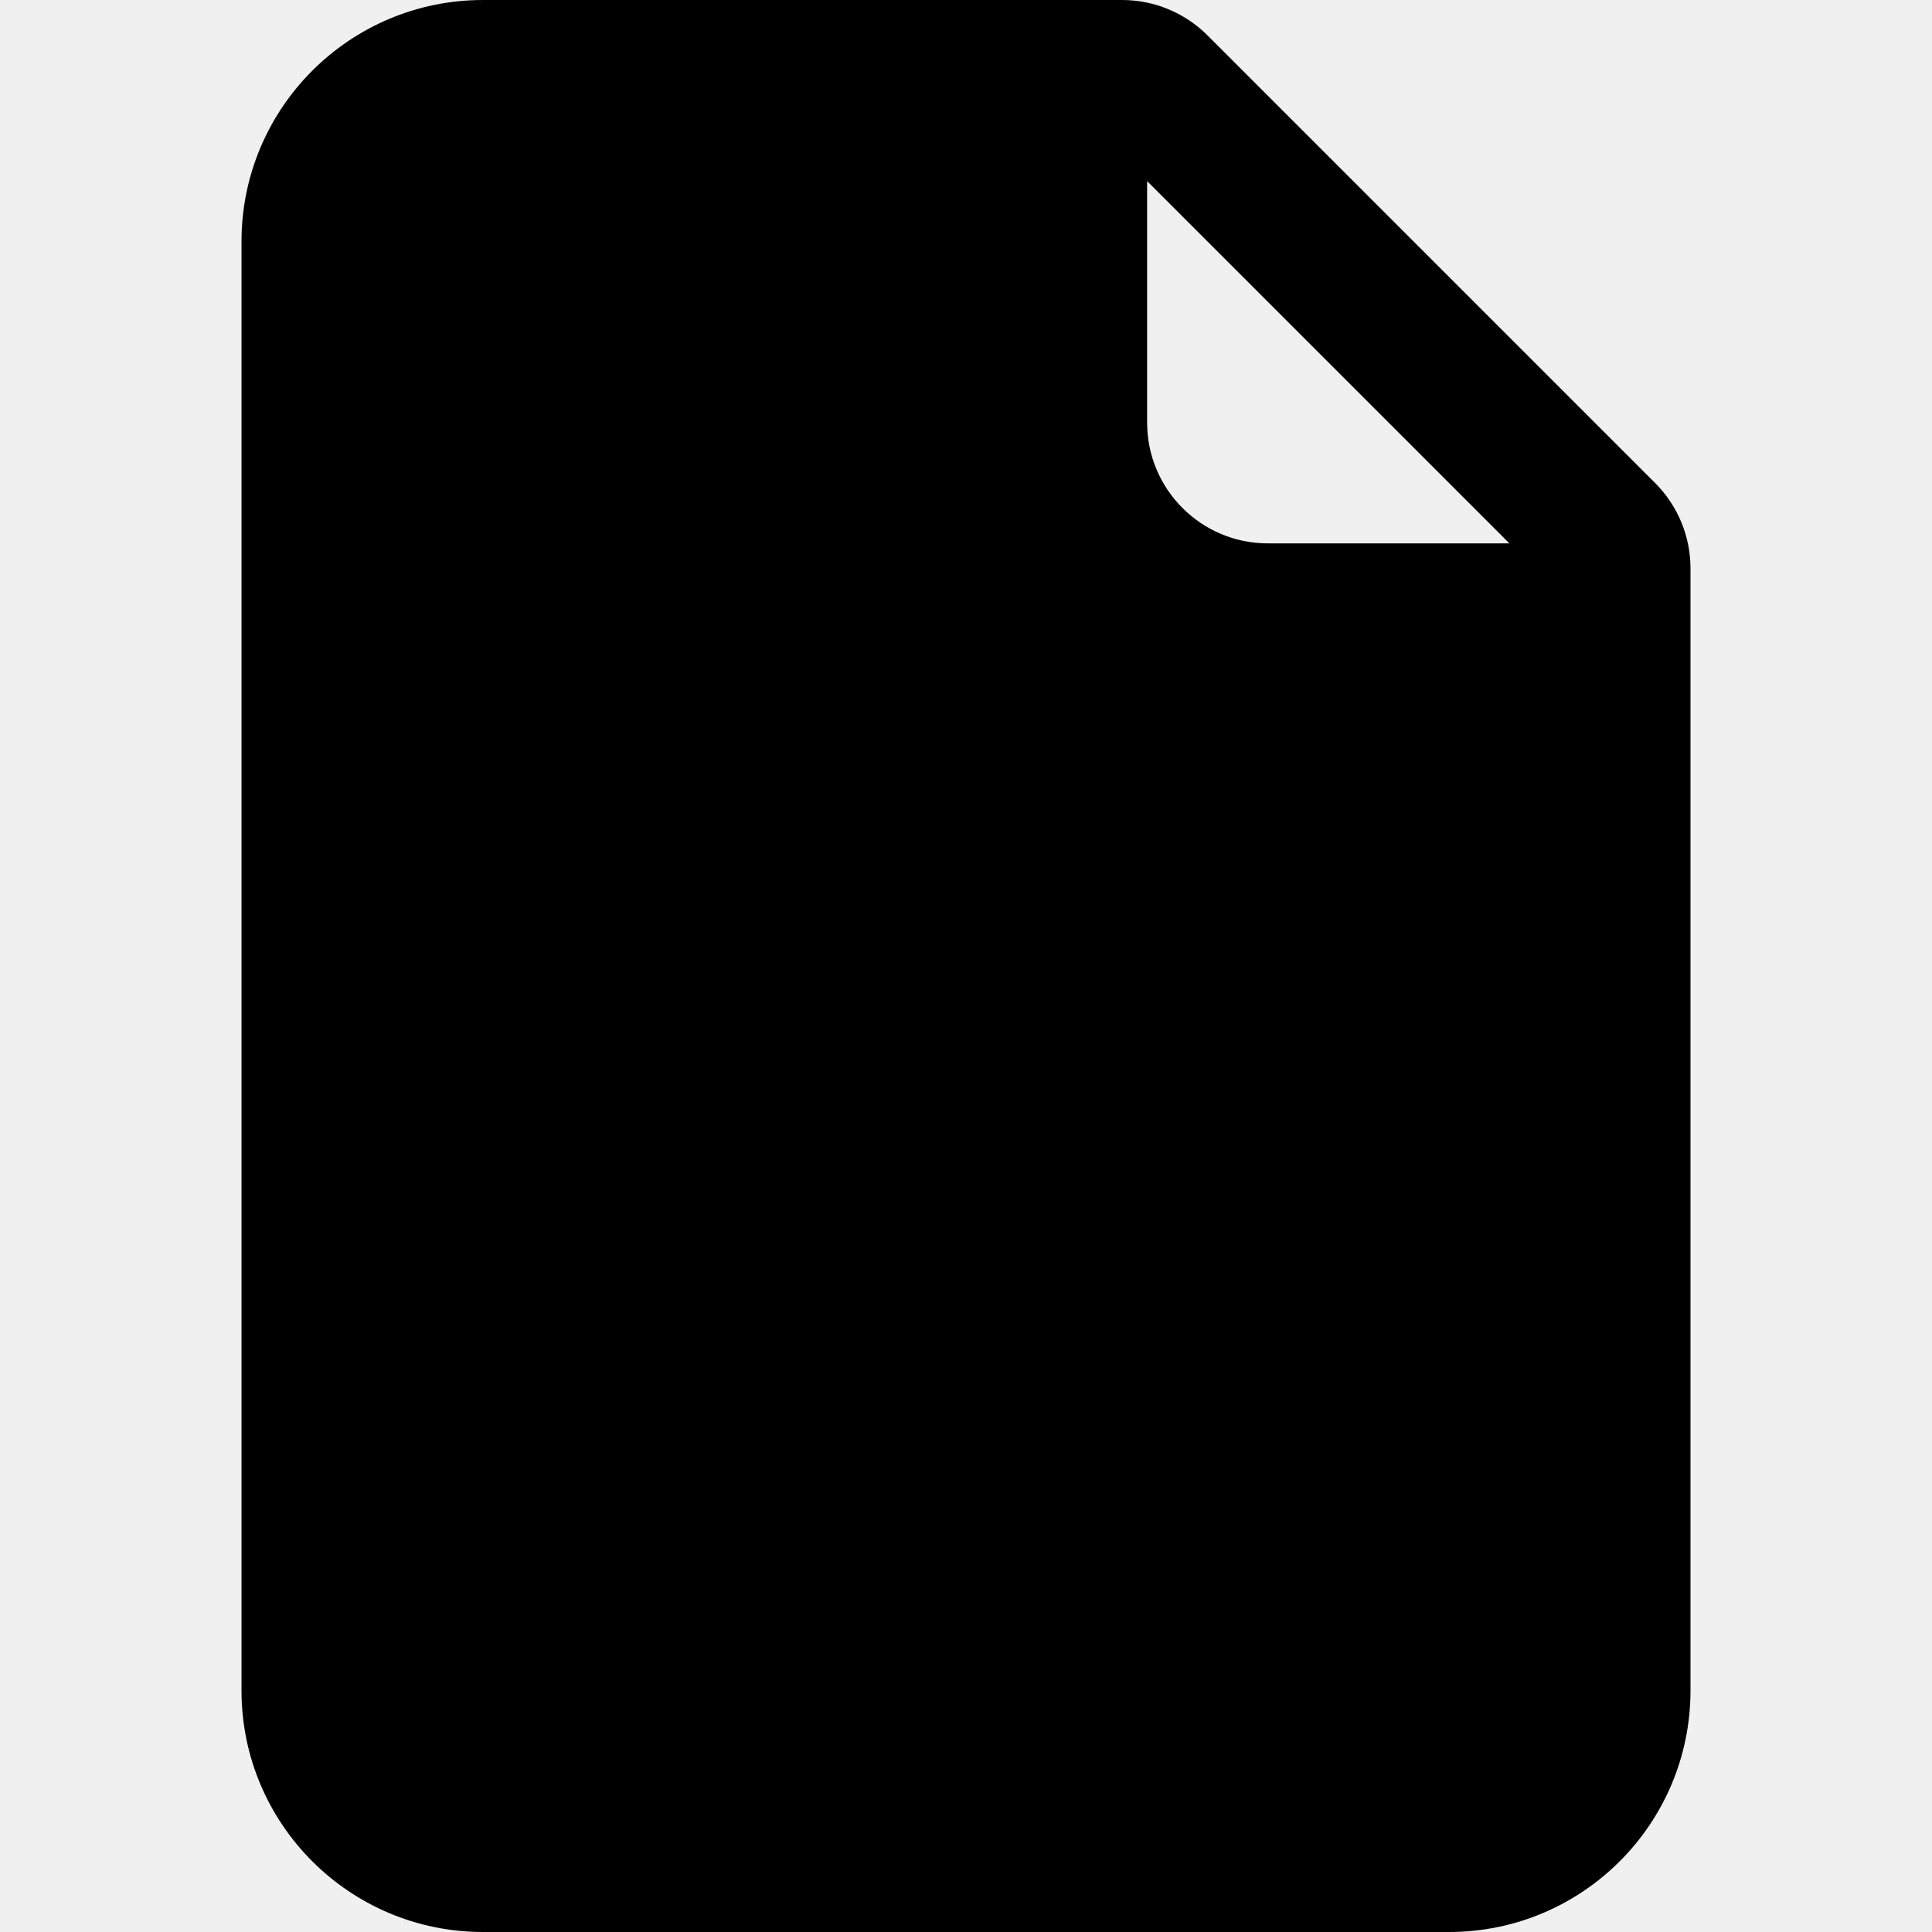
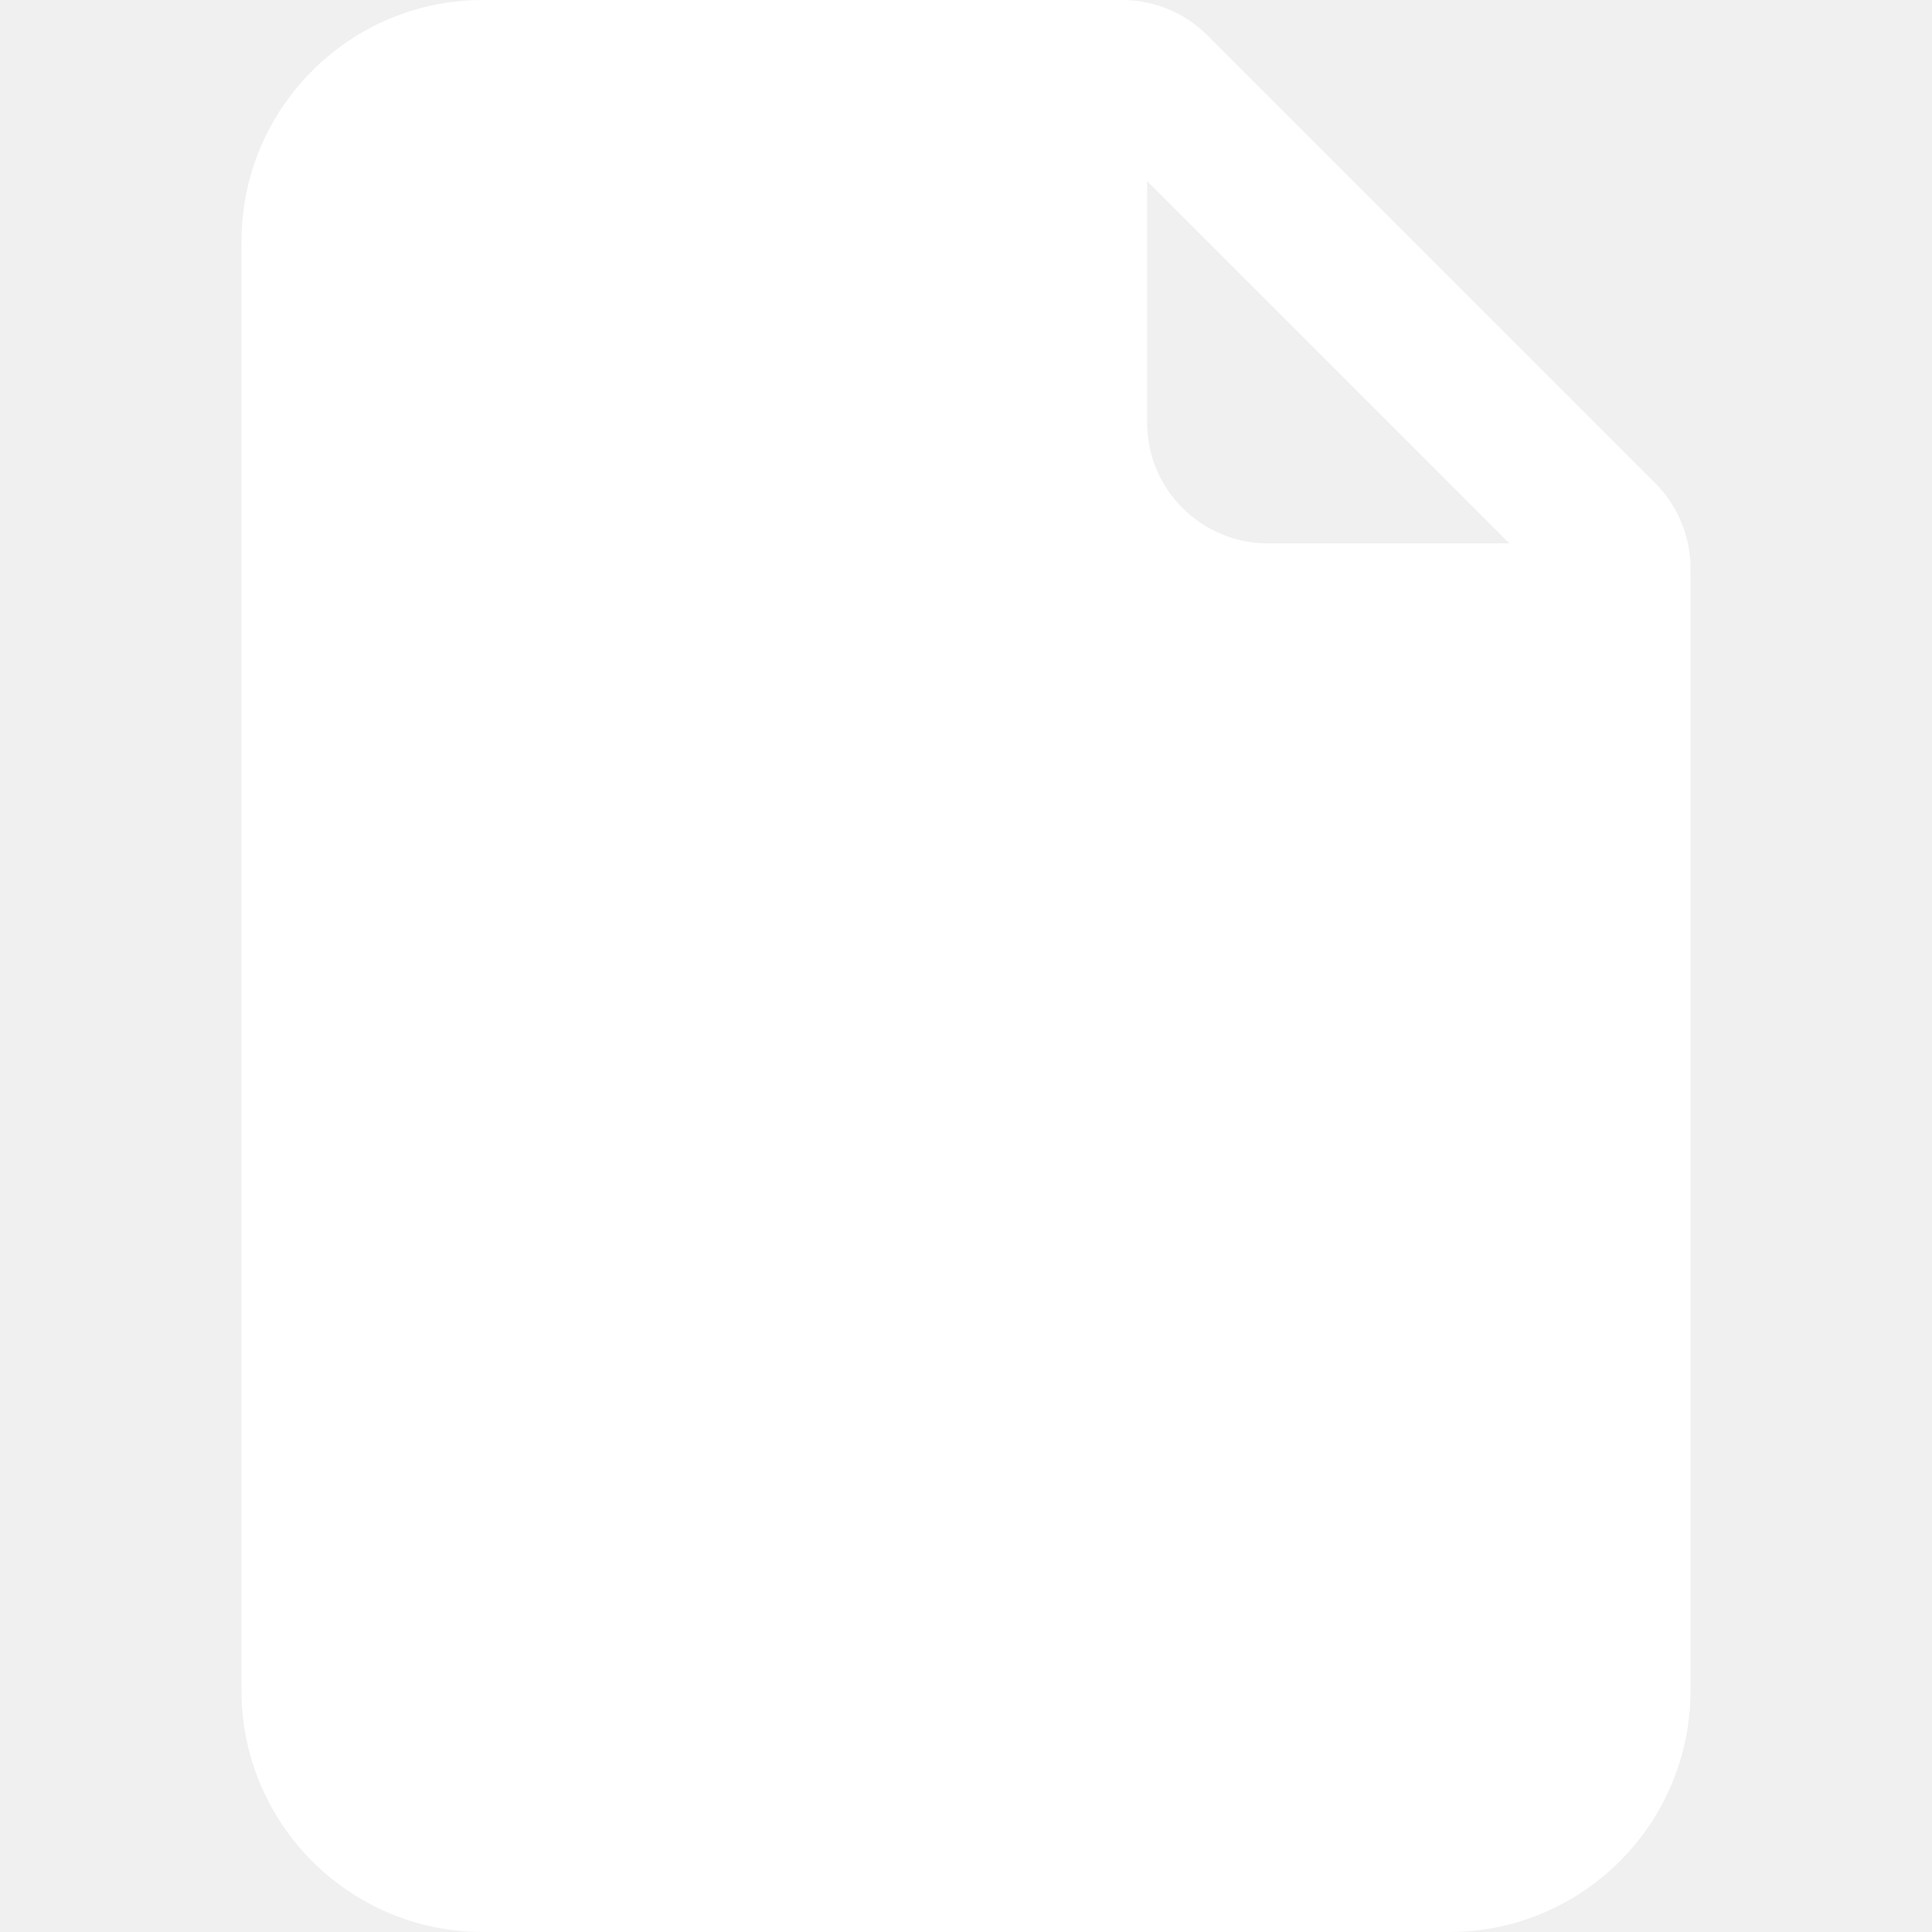
- <svg xmlns="http://www.w3.org/2000/svg" width="16" height="16" fill="currentColor" class="bi bi-file-earmark-fill" viewBox="0 0 16 16">
+ <svg xmlns="http://www.w3.org/2000/svg" width="16" height="16" fill="white" class="bi bi-file-earmark-fill" viewBox="0 0 16 16">
  <path d="M4 0h5.293A1 1 0 0 1 10 .293L13.707 4a1 1 0 0 1 .293.707V14a2 2 0 0 1-2 2H4a2 2 0 0 1-2-2V2a2 2 0 0 1 2-2m5.5 1.5v2a1 1 0 0 0 1 1h2z" />
</svg>
